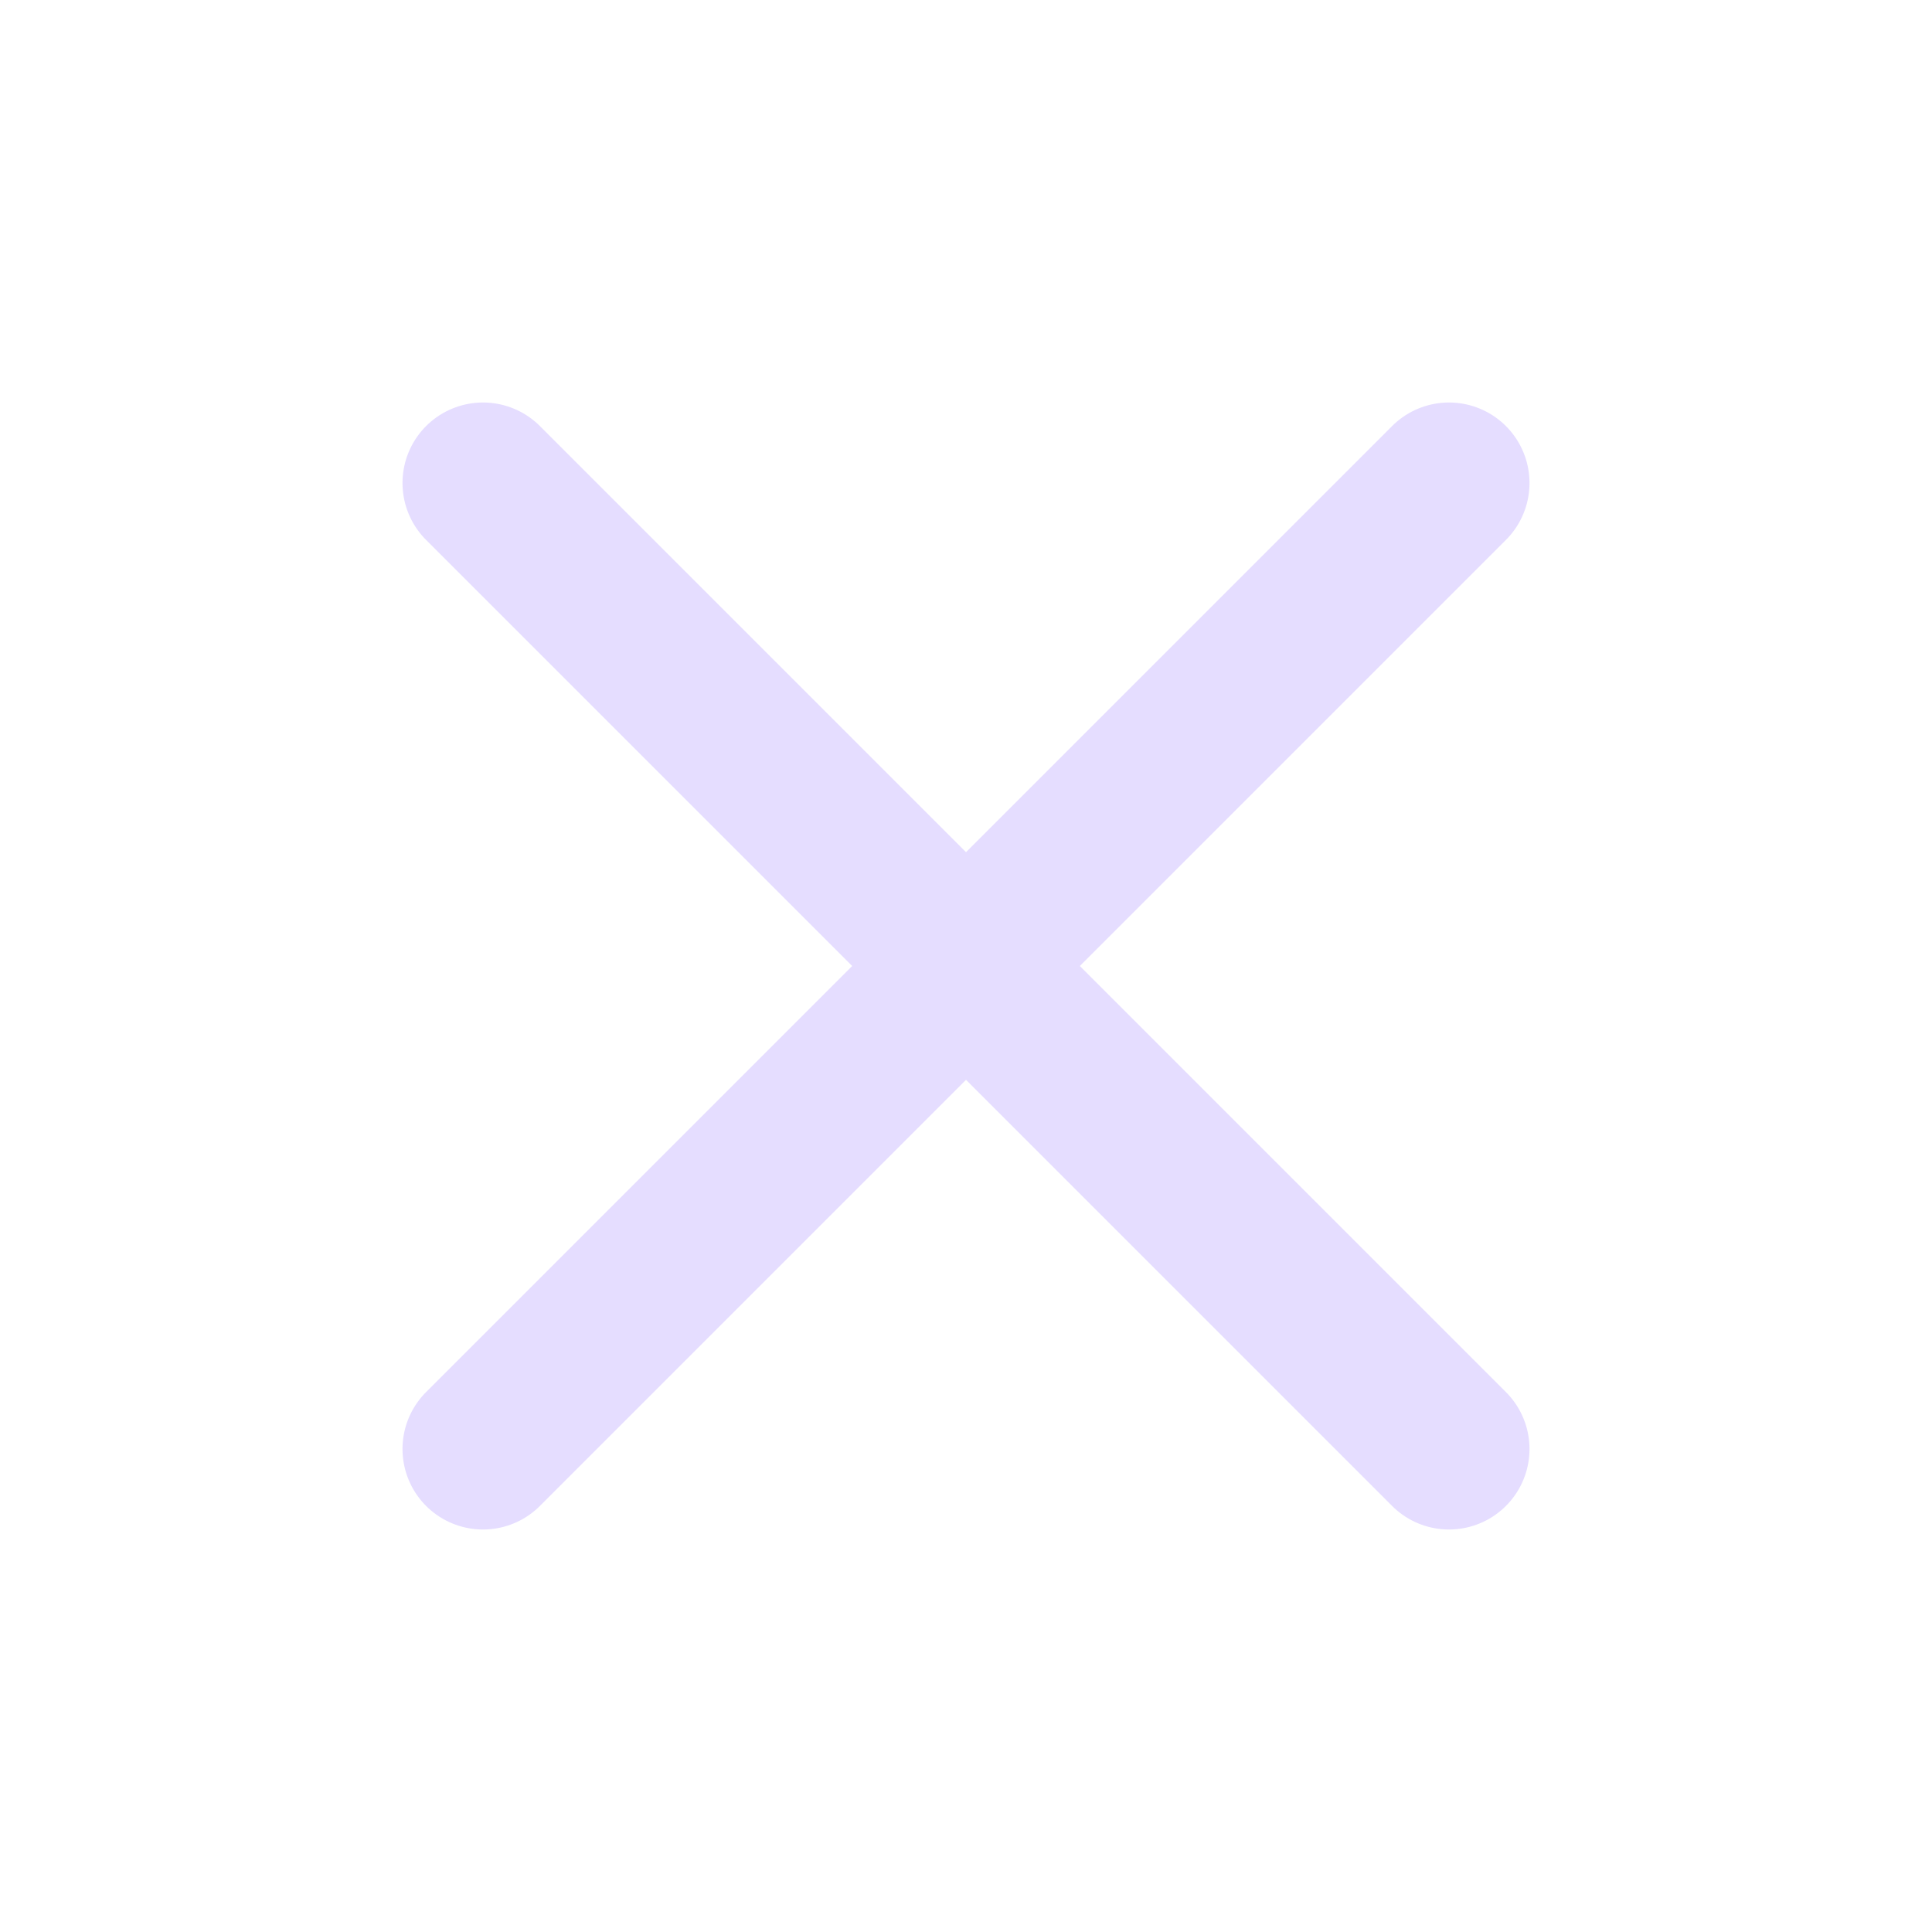
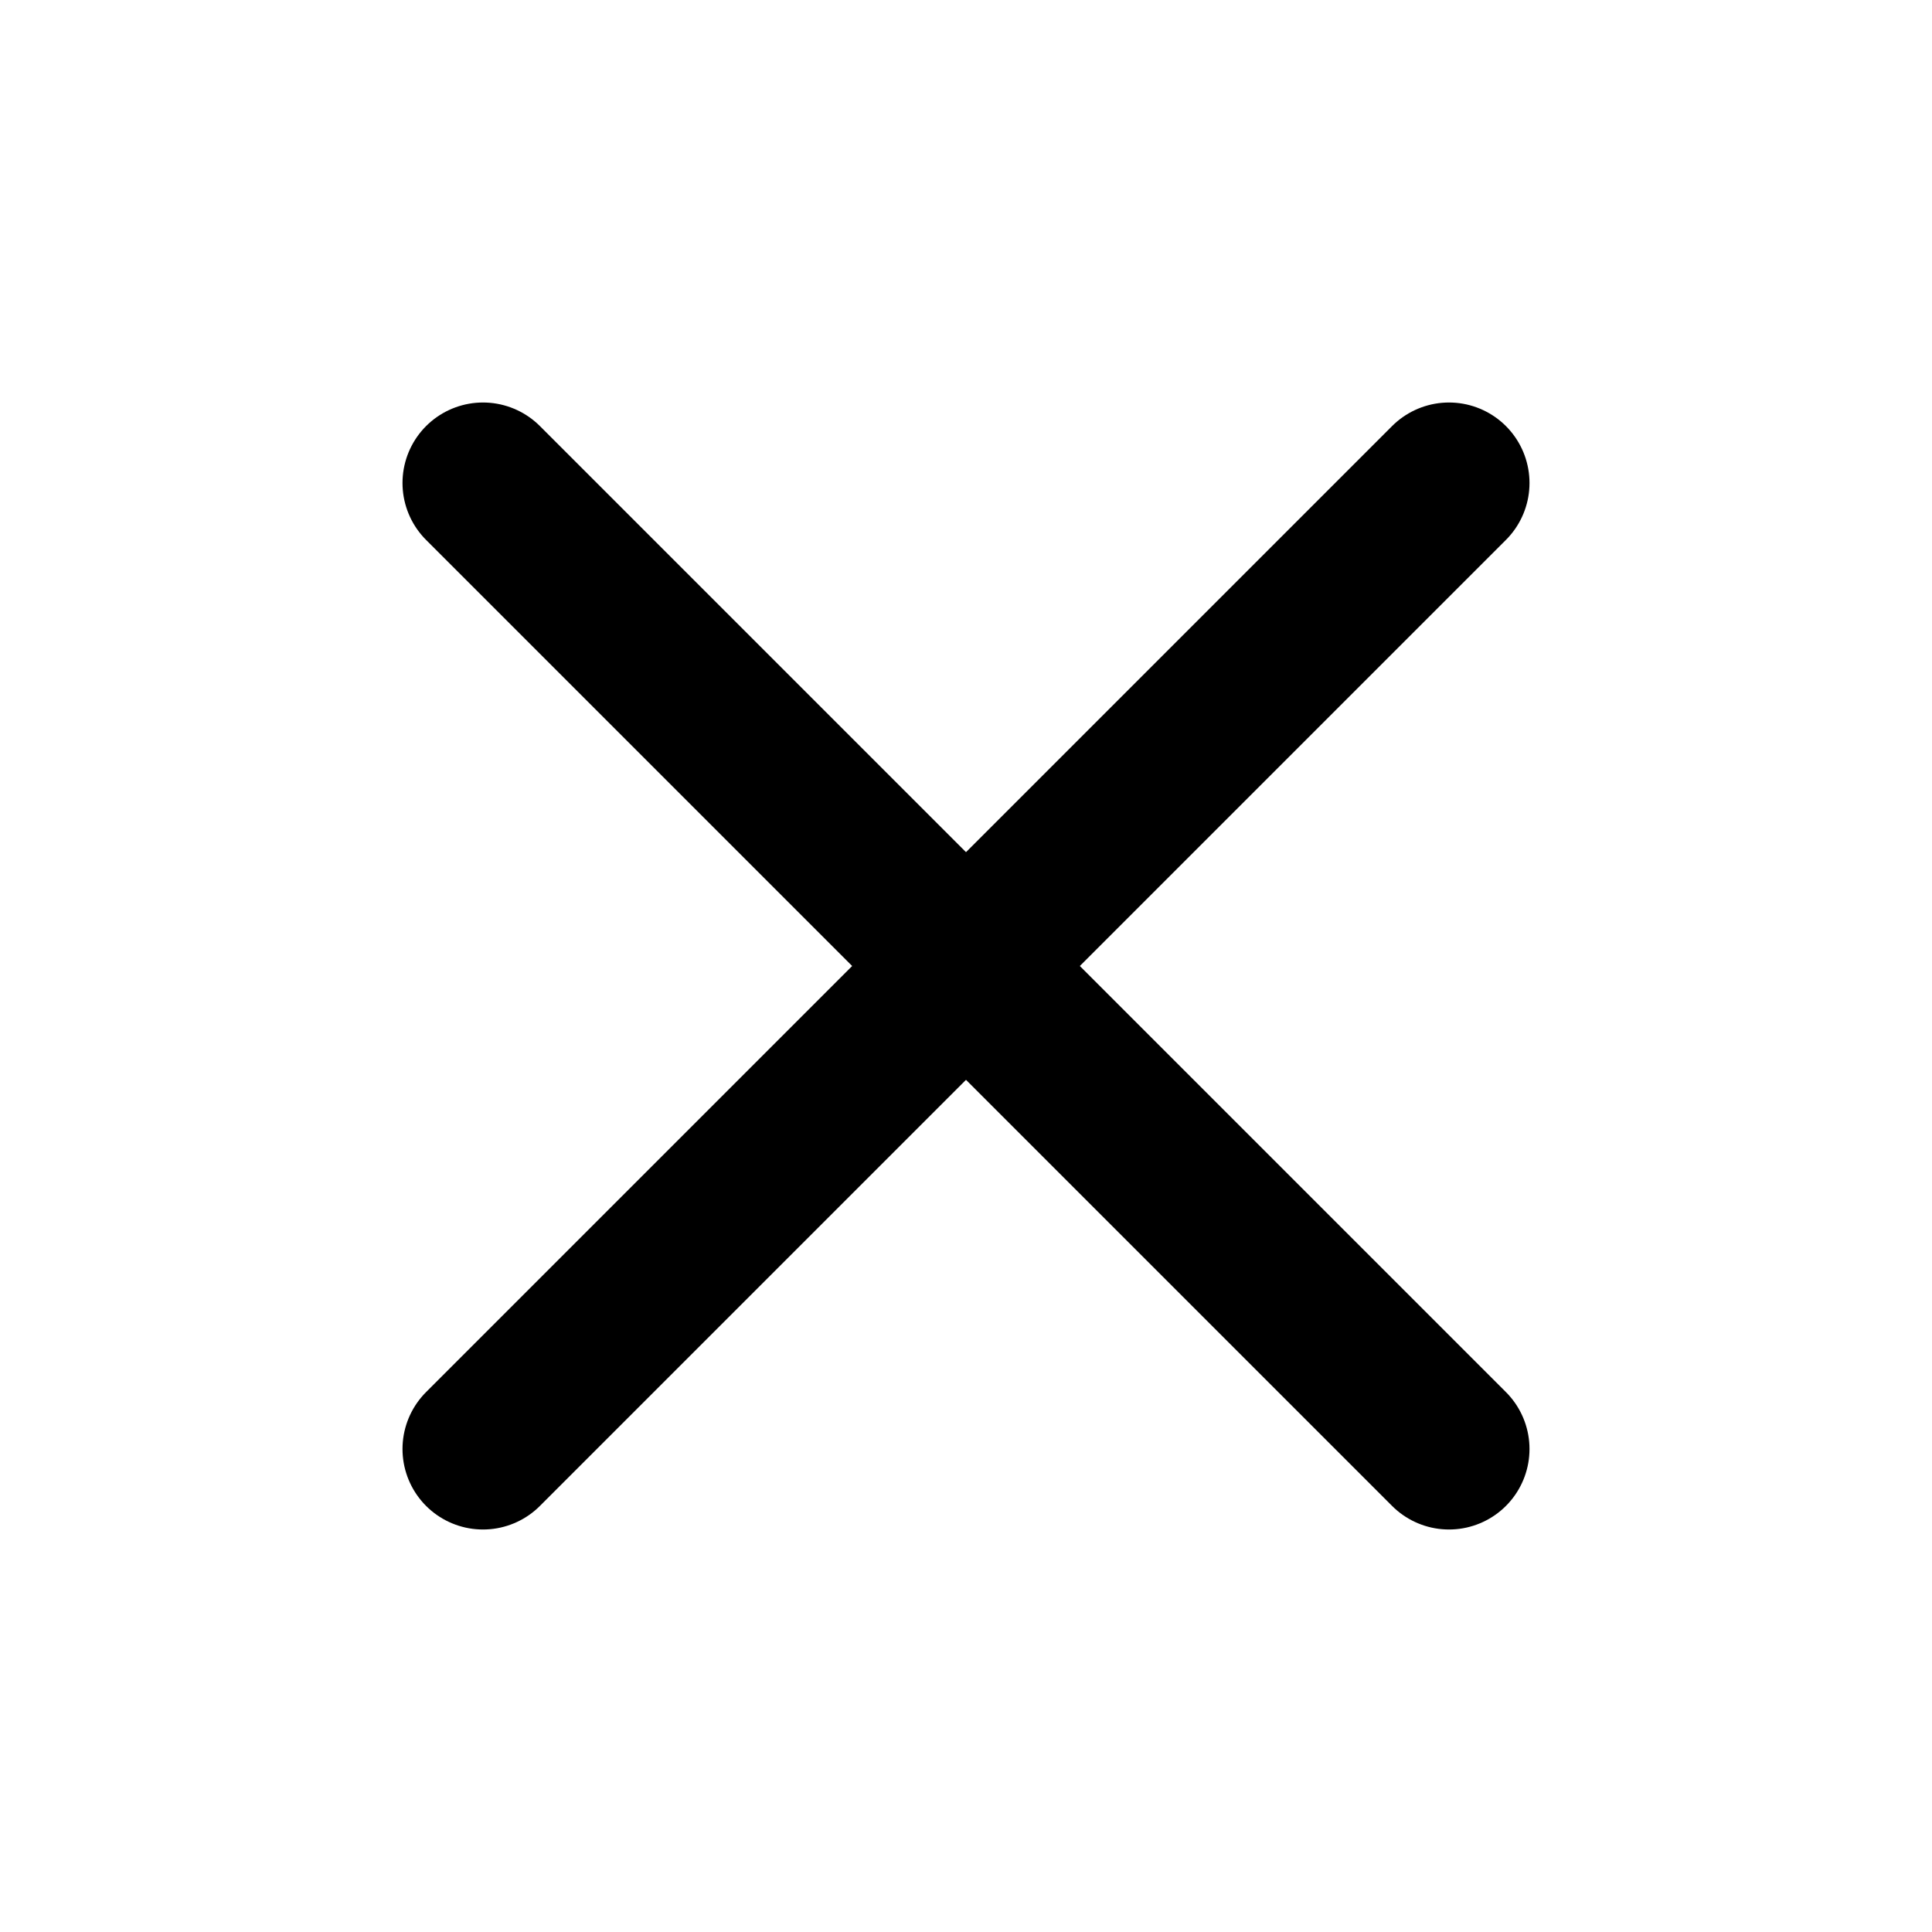
- <svg xmlns="http://www.w3.org/2000/svg" width="24" height="24" viewBox="0 0 24 24" fill="none" stroke="#e5ddff" stroke-width="2" stroke-linecap="round" stroke-linejoin="round">
+ <svg xmlns="http://www.w3.org/2000/svg" width="24" height="24" viewBox="0 0 24 24" fill="none" stroke="currentColor" stroke-width="2" stroke-linecap="round" stroke-linejoin="round">
  <path d="M18 6 6 18" />
  <path d="m6 6 12 12" />
</svg>
